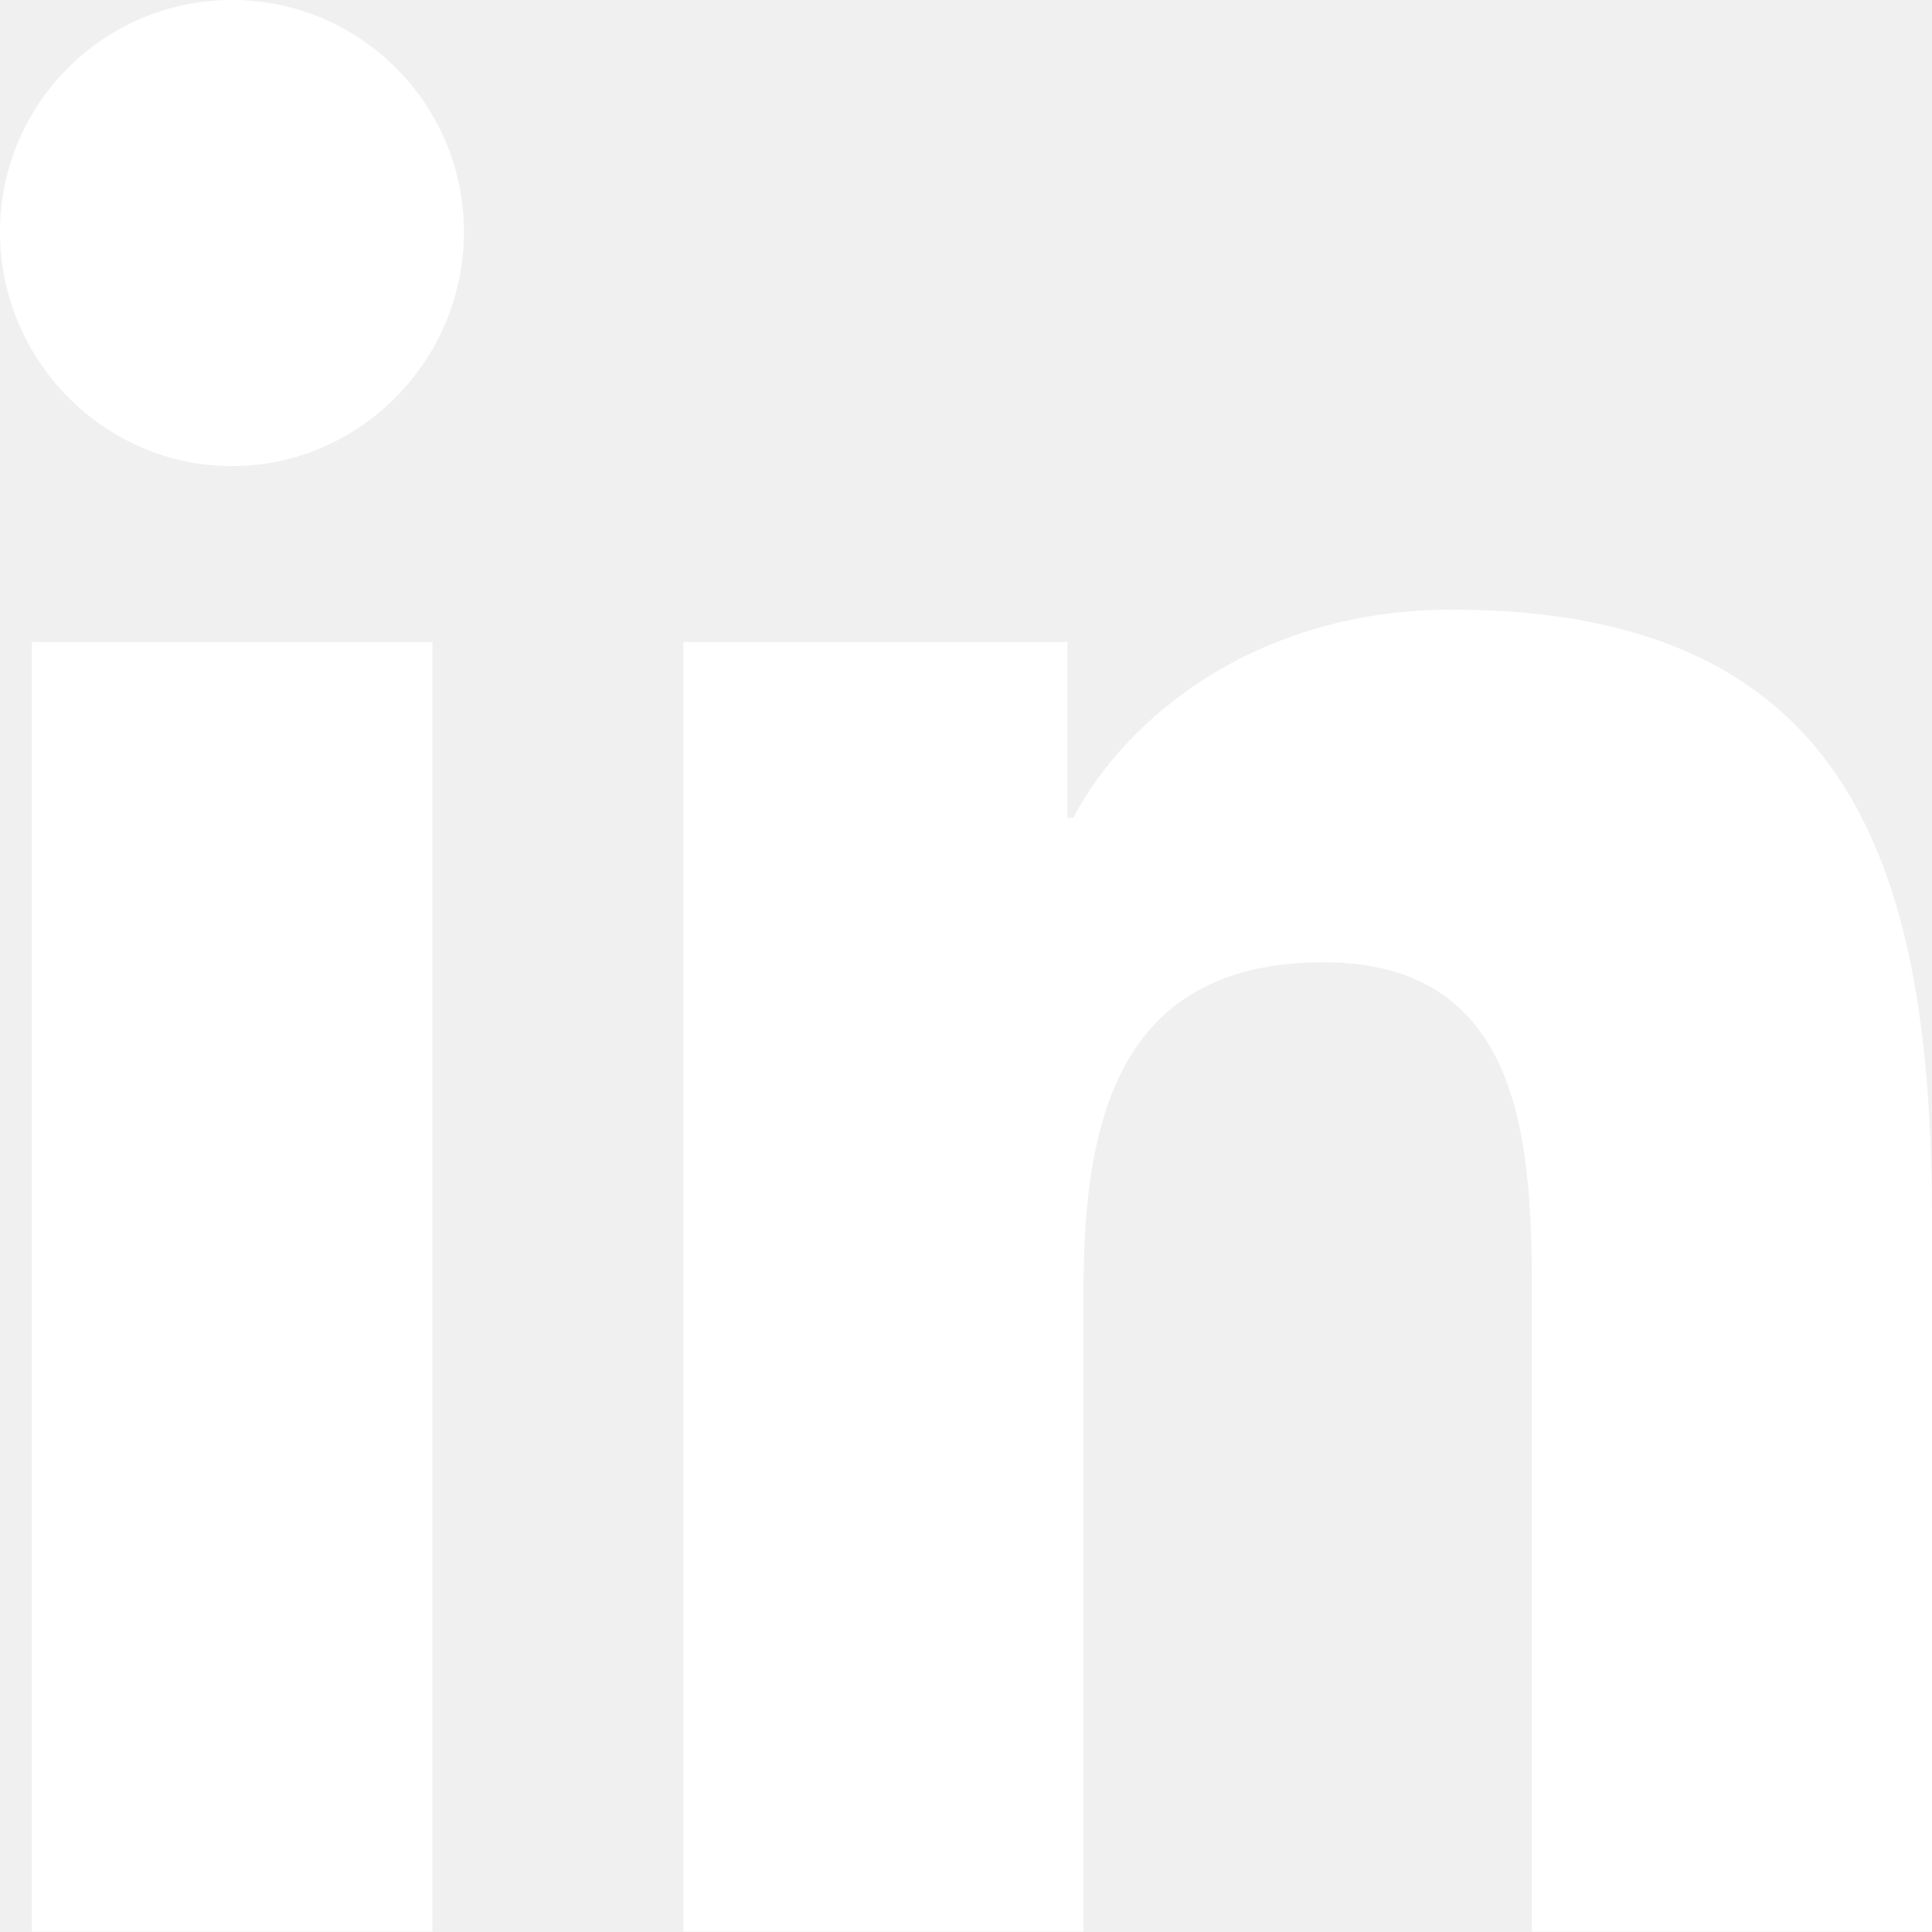
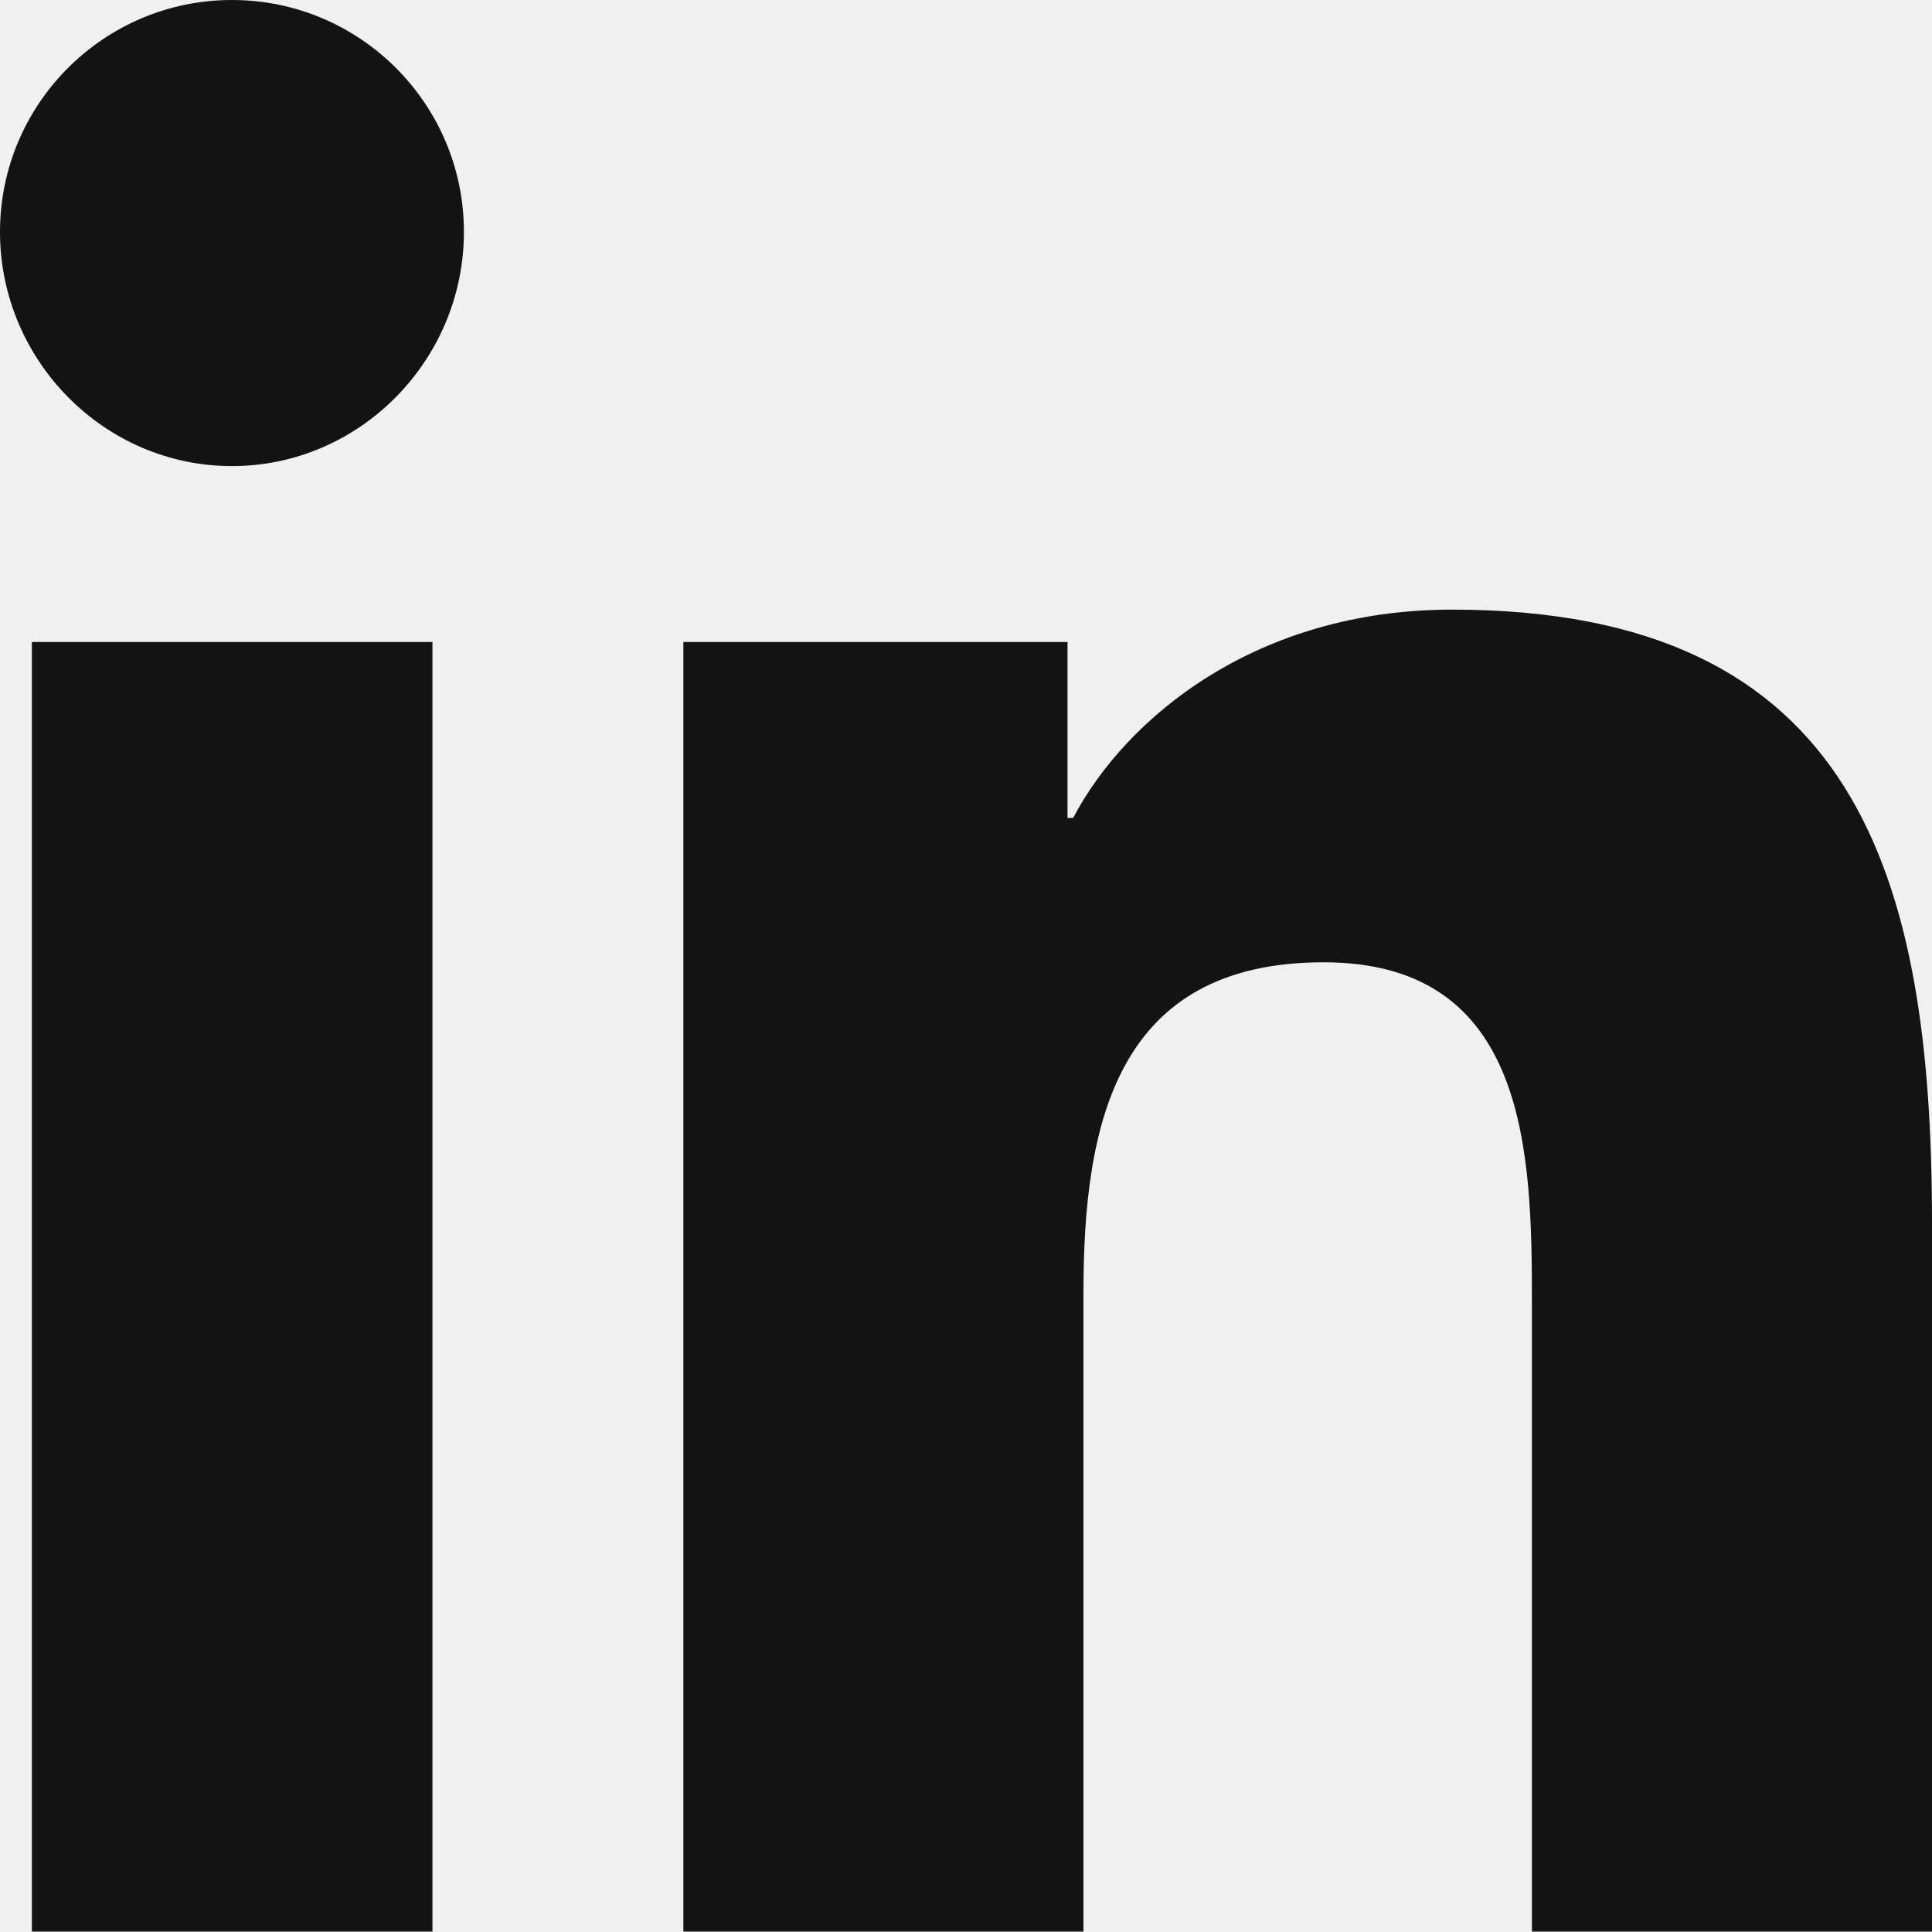
<svg xmlns="http://www.w3.org/2000/svg" width="24px" height="24px" viewBox="0 0 24 24" version="1.1">
  <g id="linkedin_00" stroke="none" stroke-width="1" fill="none" fill-rule="evenodd">
-     <g fill="#FFFFFF" fill-rule="nonzero" id="Shape">
+     <g fill="#000" fill-opacity="0.92" fill-rule="nonzero" id="Shape">
      <path d="M5.372,23.995 L0.396,23.995 L0.396,7.975 L5.372,7.975 L5.372,23.995 Z M2.881,5.79 C1.291,5.79 0,4.472 0,2.881 C0,1.291 1.291,0 2.881,0 C4.472,0 5.763,1.291 5.763,2.881 C5.763,4.472 4.472,5.79 2.881,5.79 Z M23.995,23.995 L19.03,23.995 L19.03,16.196 C19.03,14.338 18.992,11.954 16.443,11.954 C13.856,11.954 13.459,13.974 13.459,16.062 L13.459,23.995 L8.489,23.995 L8.489,7.975 L13.261,7.975 L13.261,10.16 L13.331,10.16 C13.995,8.902 15.618,7.573 18.039,7.573 C23.073,7.573 24,10.889 24,15.195 L24,23.995 L23.995,23.995 Z" />
    </g>
  </g>
</svg>
